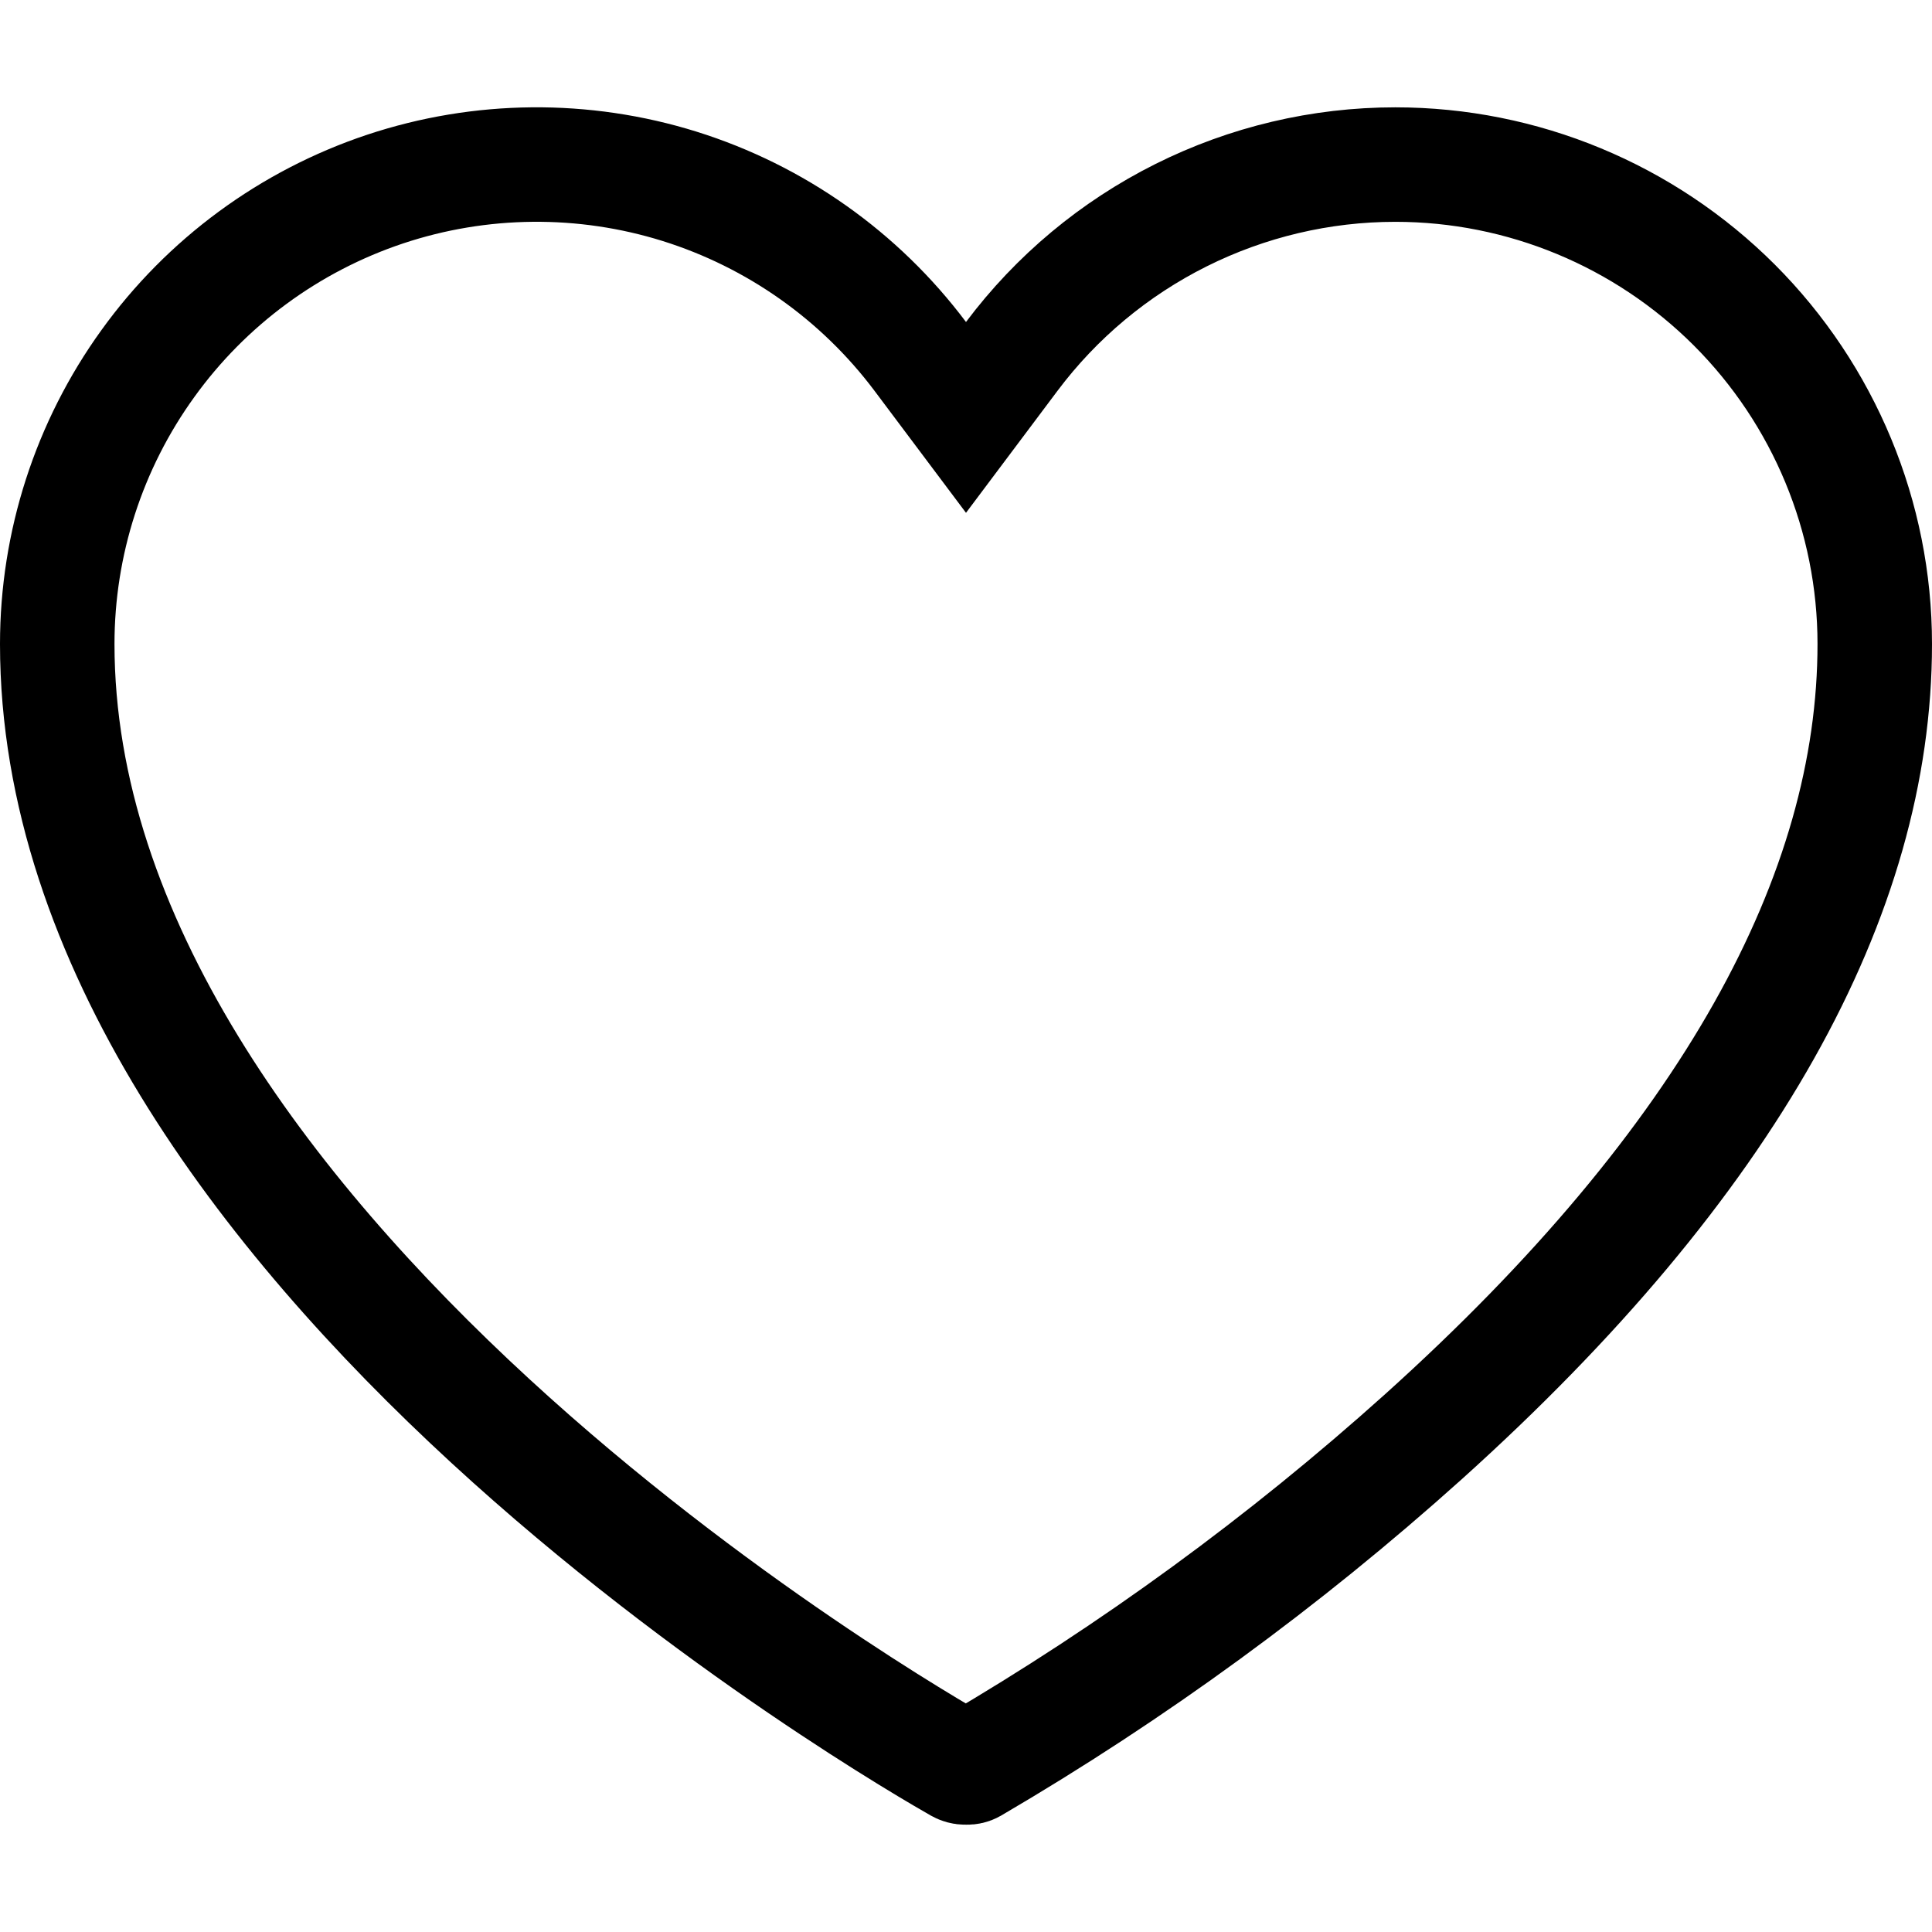
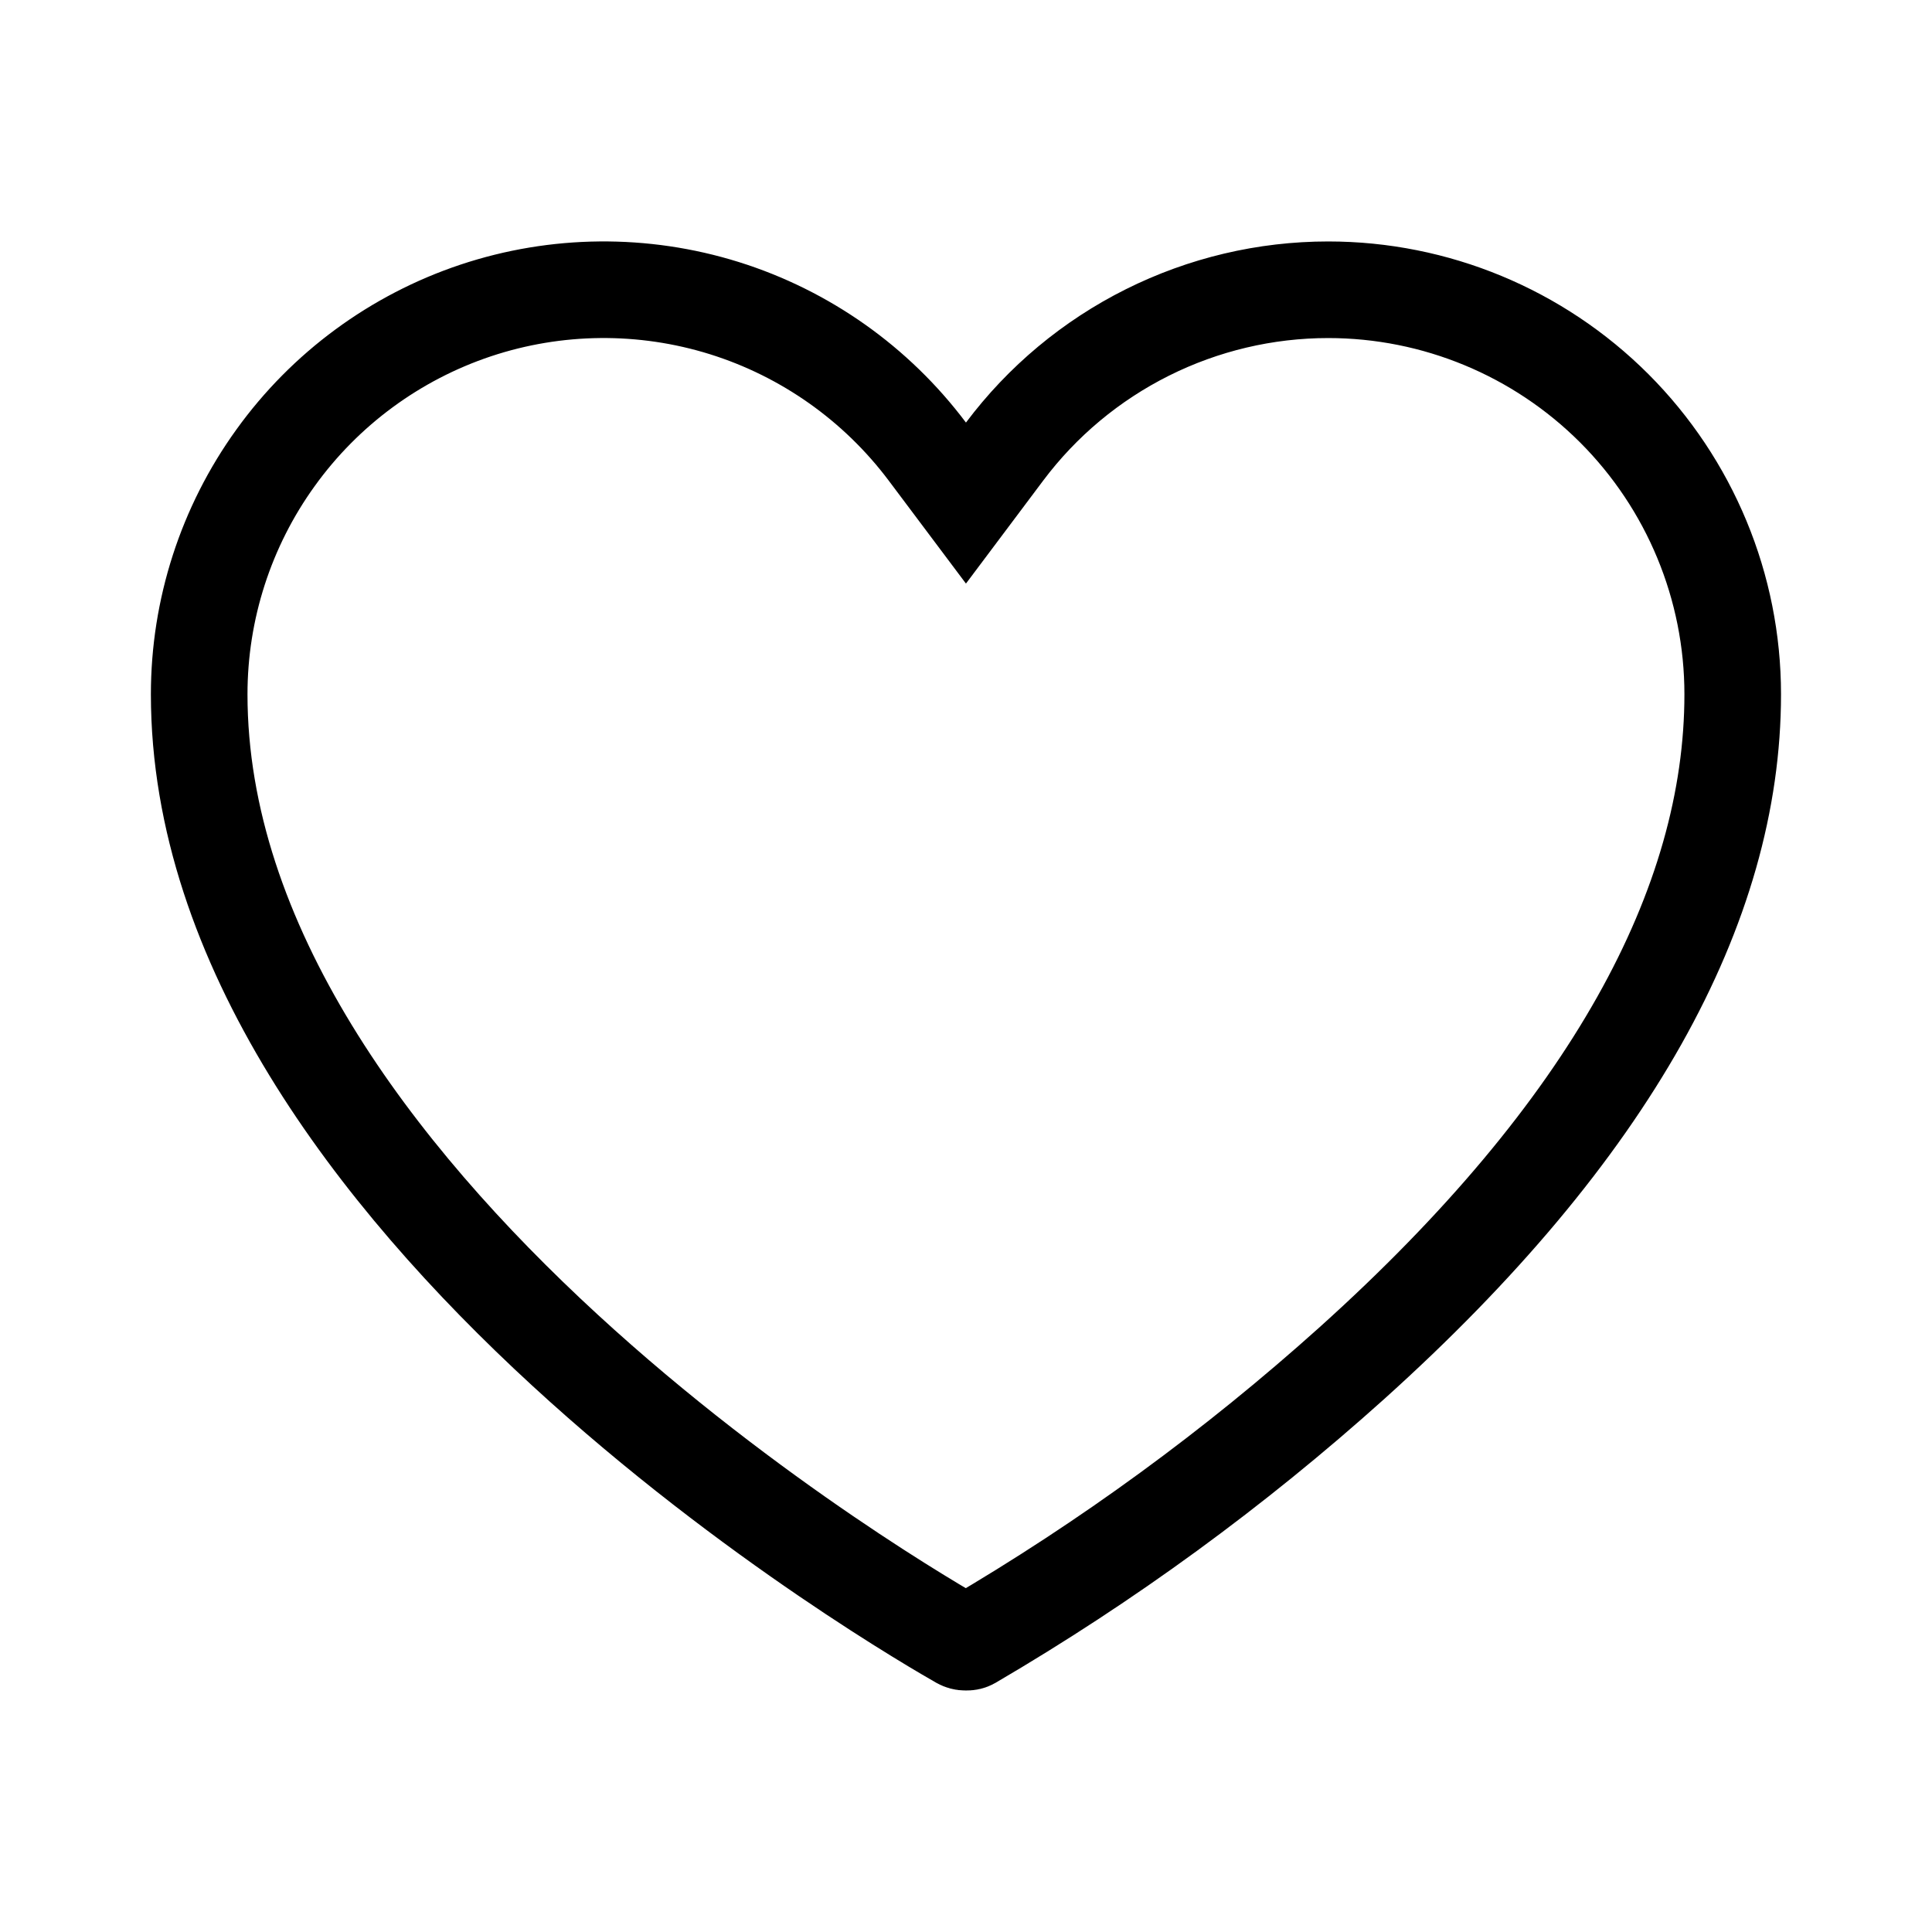
- <svg xmlns="http://www.w3.org/2000/svg" width="24" height="24" viewBox="0 0 20.25 18" fill="none">
-   <path id="Vector" d="M14.625 0.6C15.958 0.6 17.235 1.13 18.178 2.072C19.12 3.015 19.65 4.292 19.65 5.625C19.65 8.25 18.131 11.044 14.918 13.935C13.463 15.242 11.879 16.399 10.19 17.387C10.174 17.396 10.154 17.401 10.135 17.4H10.119C10.096 17.401 10.073 17.394 10.053 17.383C9.838 17.26 7.462 15.905 5.139 13.768C2.772 11.59 0.6 8.729 0.6 5.625C0.6 4.57 0.932 3.542 1.549 2.687C2.165 1.831 3.036 1.191 4.036 0.857C5.036 0.524 6.117 0.514 7.123 0.828C8.13 1.143 9.012 1.767 9.645 2.61L10.125 3.25L10.605 2.61C11.073 1.986 11.68 1.48 12.378 1.131C13.076 0.782 13.845 0.6 14.625 0.6Z" stroke="currentColor" stroke-width="1.2" />
+ <svg xmlns="http://www.w3.org/2000/svg" width="24" height="24" viewBox="0 0 24 24" fill="none">
+   <g transform="translate(1.8744 2.99945)">
+     <path id="Vector" d="M14.625 0.6C15.958 0.6 17.235 1.13 18.178 2.072C19.12 3.015 19.65 4.292 19.65 5.625C19.65 8.25 18.131 11.044 14.918 13.935C13.463 15.242 11.879 16.399 10.19 17.387C10.174 17.396 10.154 17.401 10.135 17.4H10.119C10.096 17.401 10.073 17.394 10.053 17.383C9.838 17.26 7.462 15.905 5.139 13.768C2.772 11.59 0.6 8.729 0.6 5.625C0.6 4.57 0.932 3.542 1.549 2.687C2.165 1.831 3.036 1.191 4.036 0.857C5.036 0.524 6.117 0.514 7.123 0.828C8.13 1.143 9.012 1.767 9.645 2.61L10.125 3.25L10.605 2.61C11.073 1.986 11.68 1.48 12.378 1.131C13.076 0.782 13.845 0.6 14.625 0.6Z" stroke="currentColor" stroke-width="1.2" />
+   </g>
</svg>
